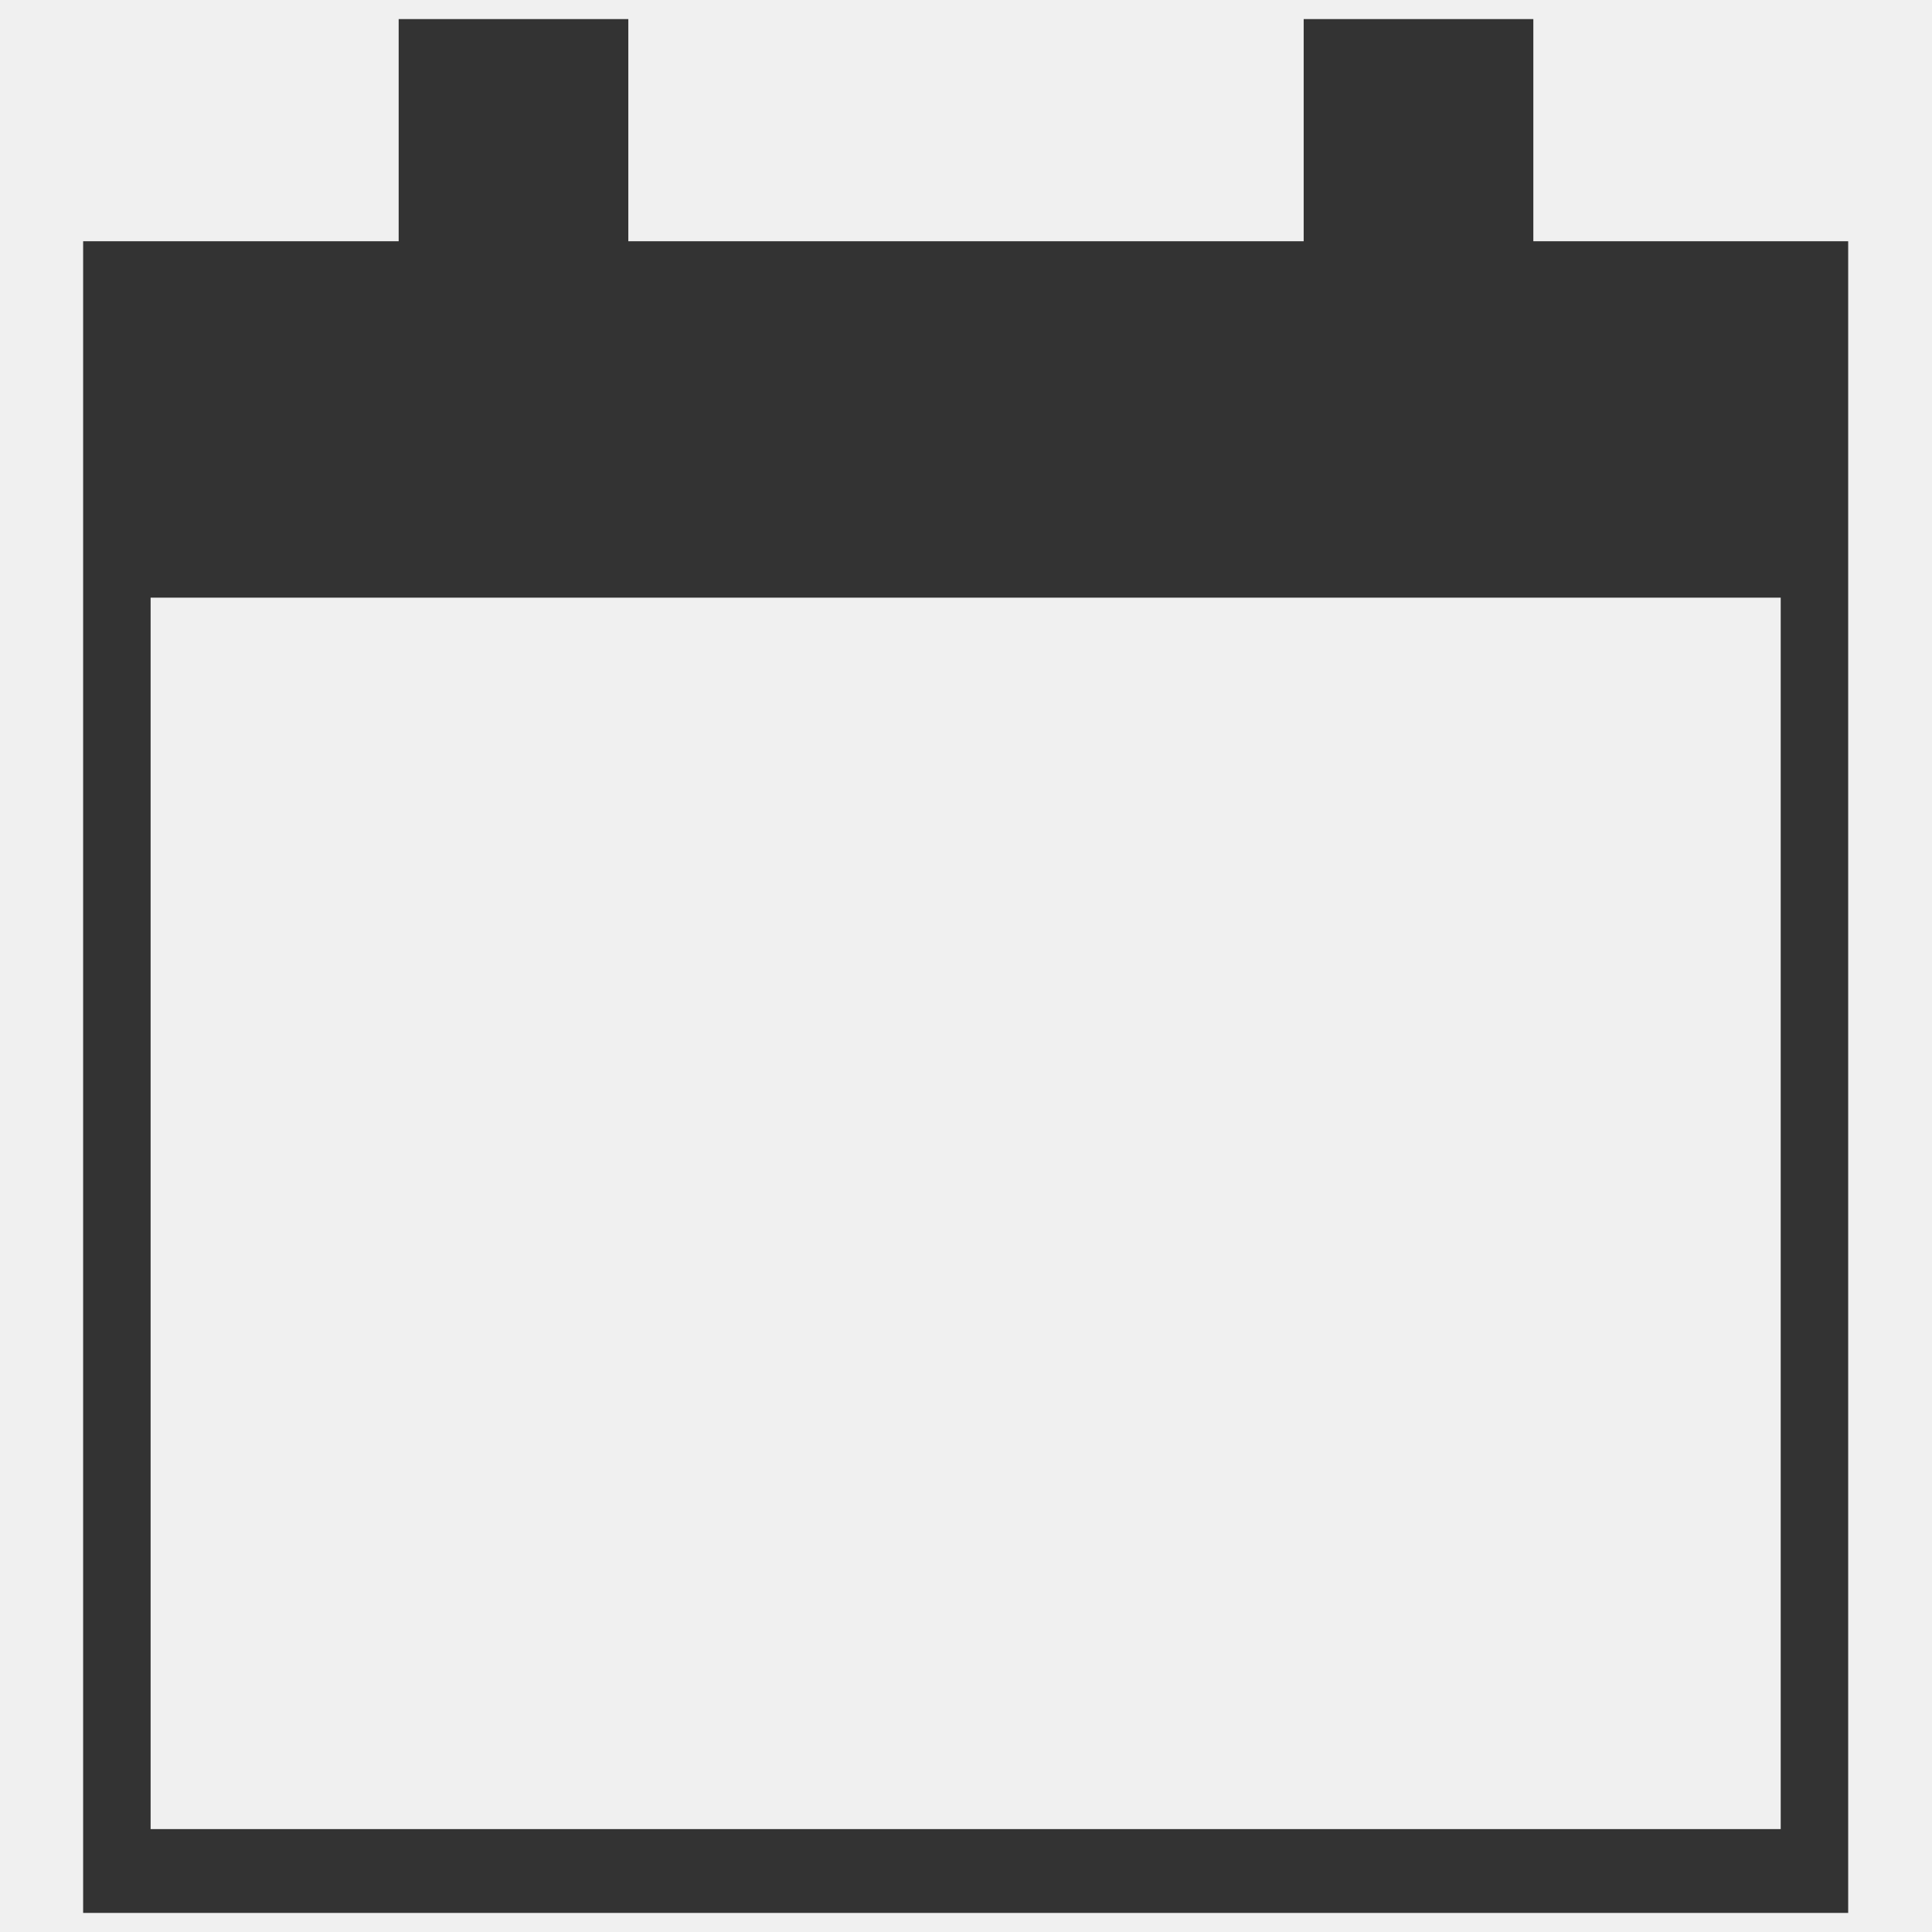
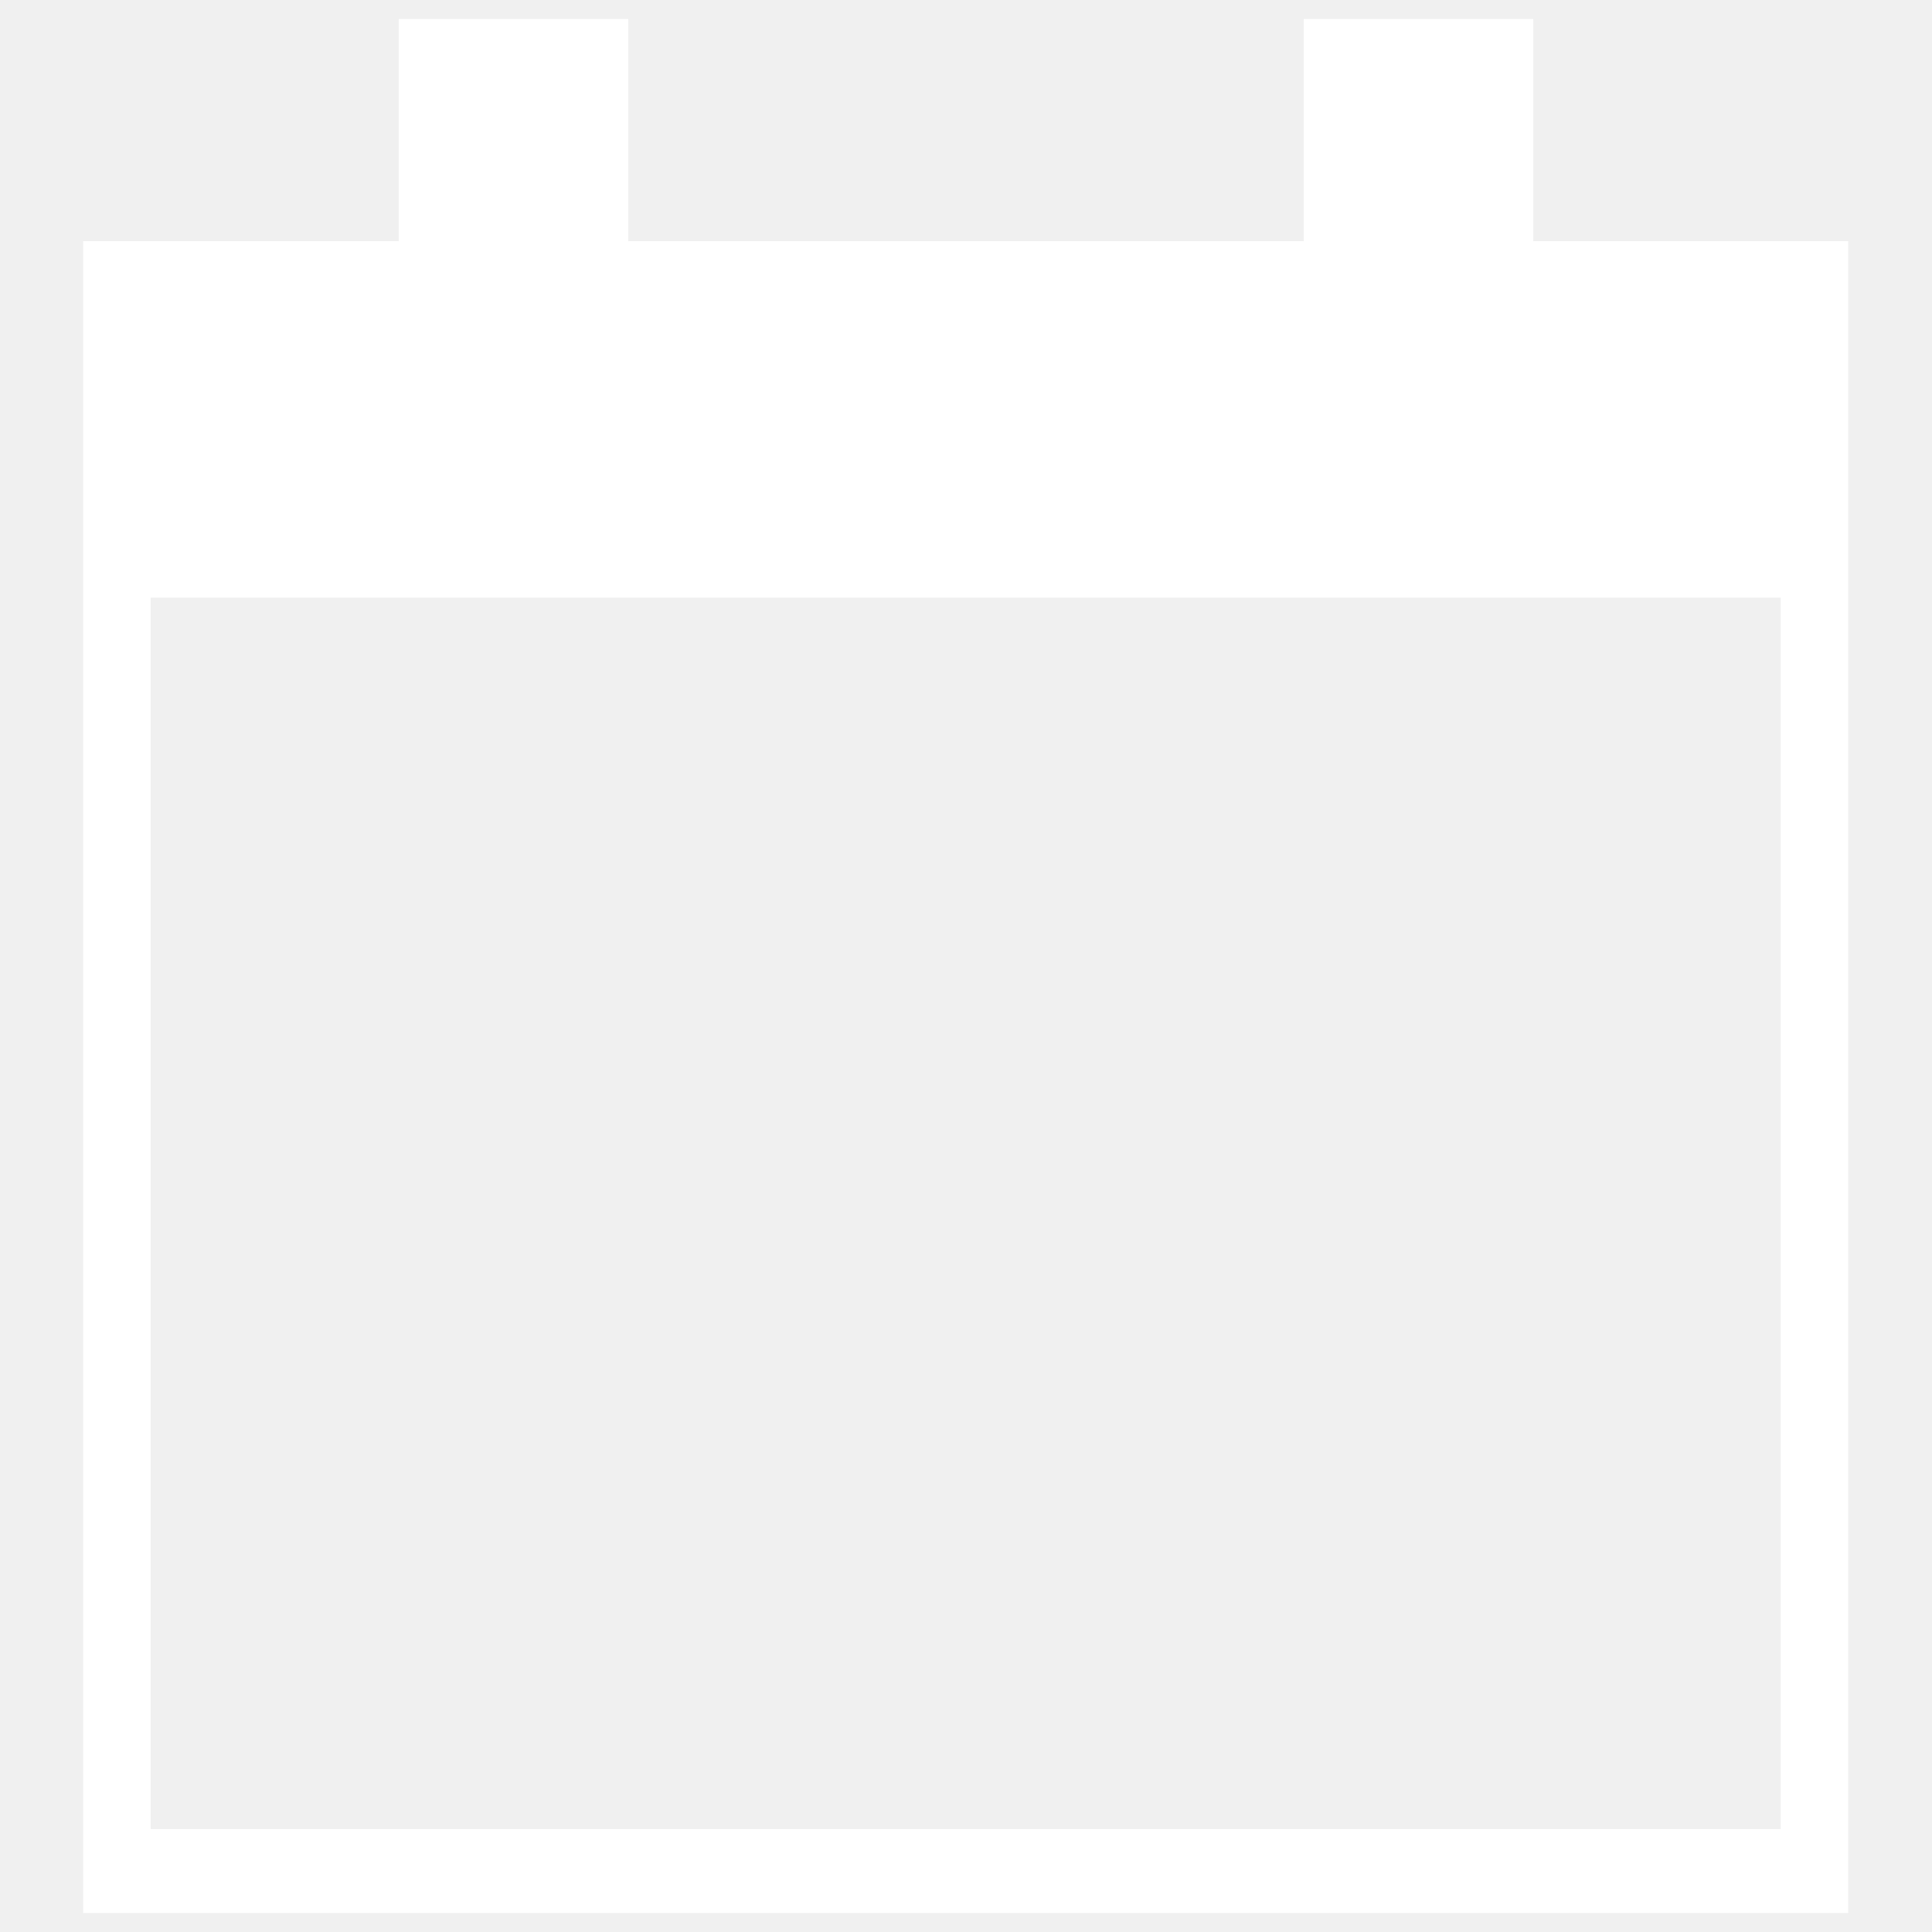
<svg xmlns="http://www.w3.org/2000/svg" version="1.1" id="Layer_1" x="0px" y="0px" viewBox="0 0 28.35 28.35" style="enable-background:new 0 0 28.35 28.35;" xml:space="preserve">
  <style type="text/css">
- 	.st0{fill:#333333;}
+ 	.st0{fill:#fff;}
</style>
  <g>
    <path class="st0" d="M1.22,3.54v24.53h25.9V3.54H1.22z M26.13,26.84H2.21V8.77h23.92V26.84z" />
    <rect x="19.13" y="0.28" class="st0" width="3.37" height="6.71" />
    <rect x="5.85" y="0.28" class="st0" width="3.37" height="6.71" />
  </g>
</svg>
